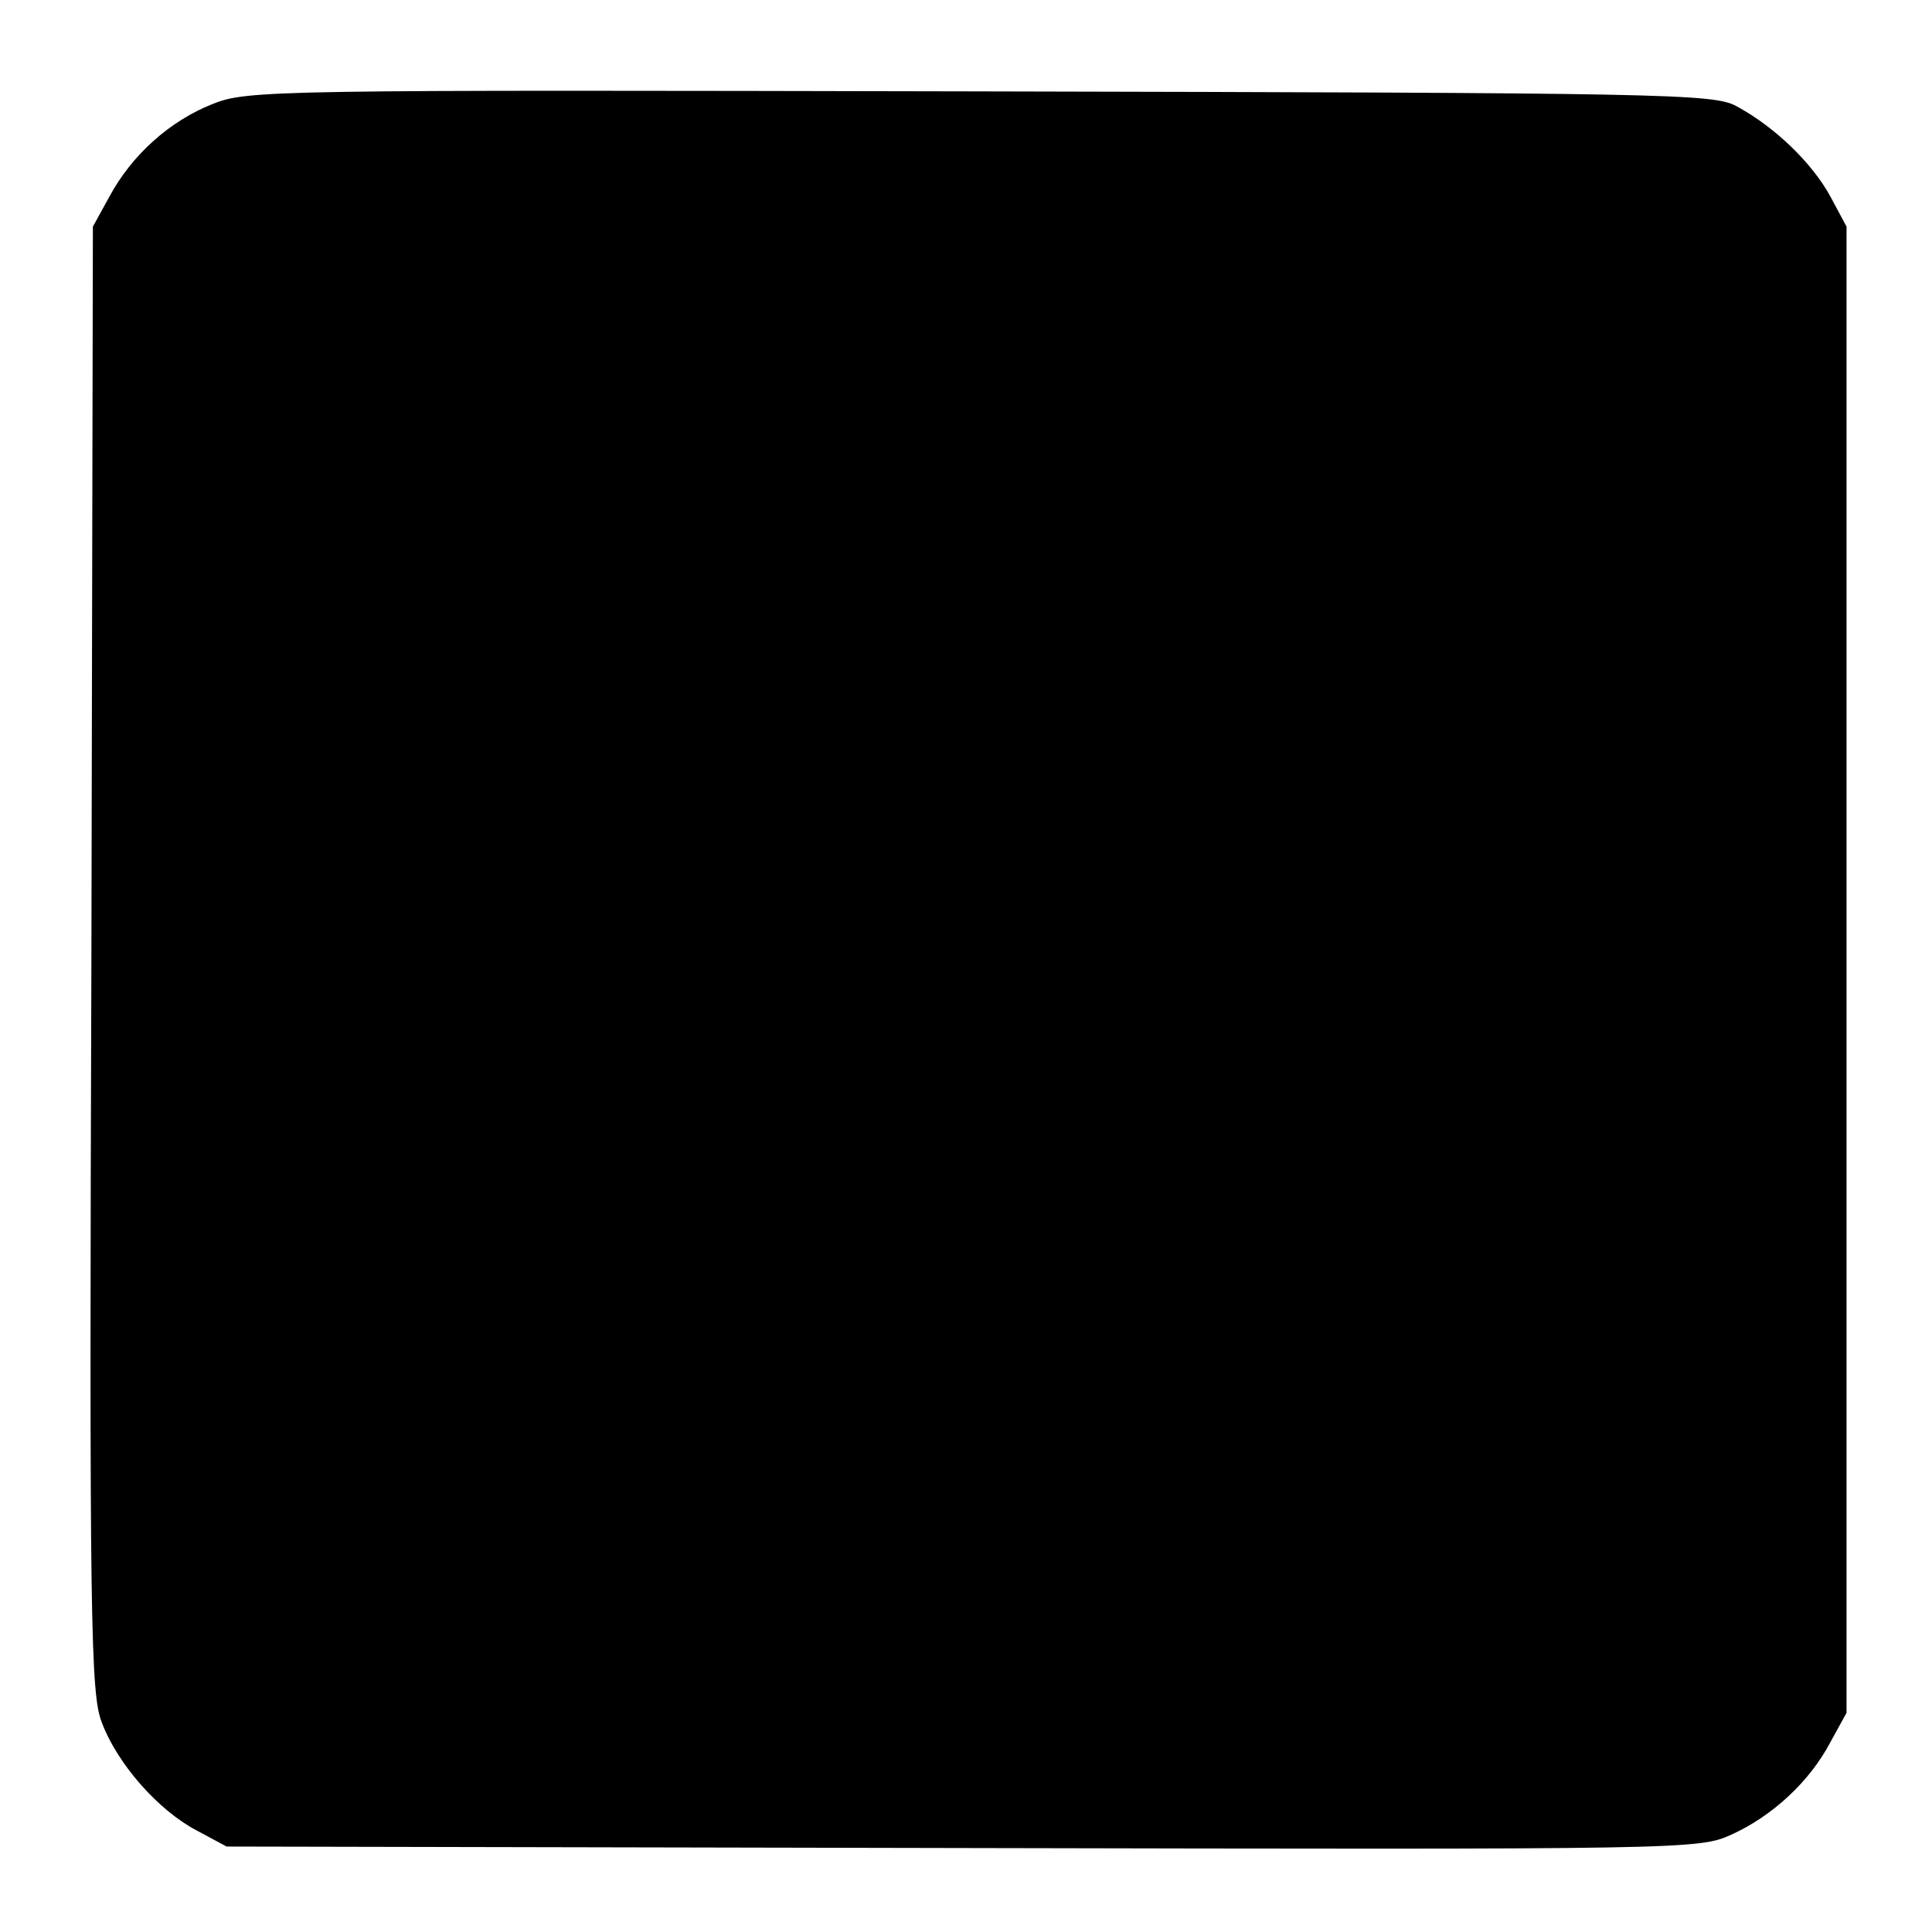
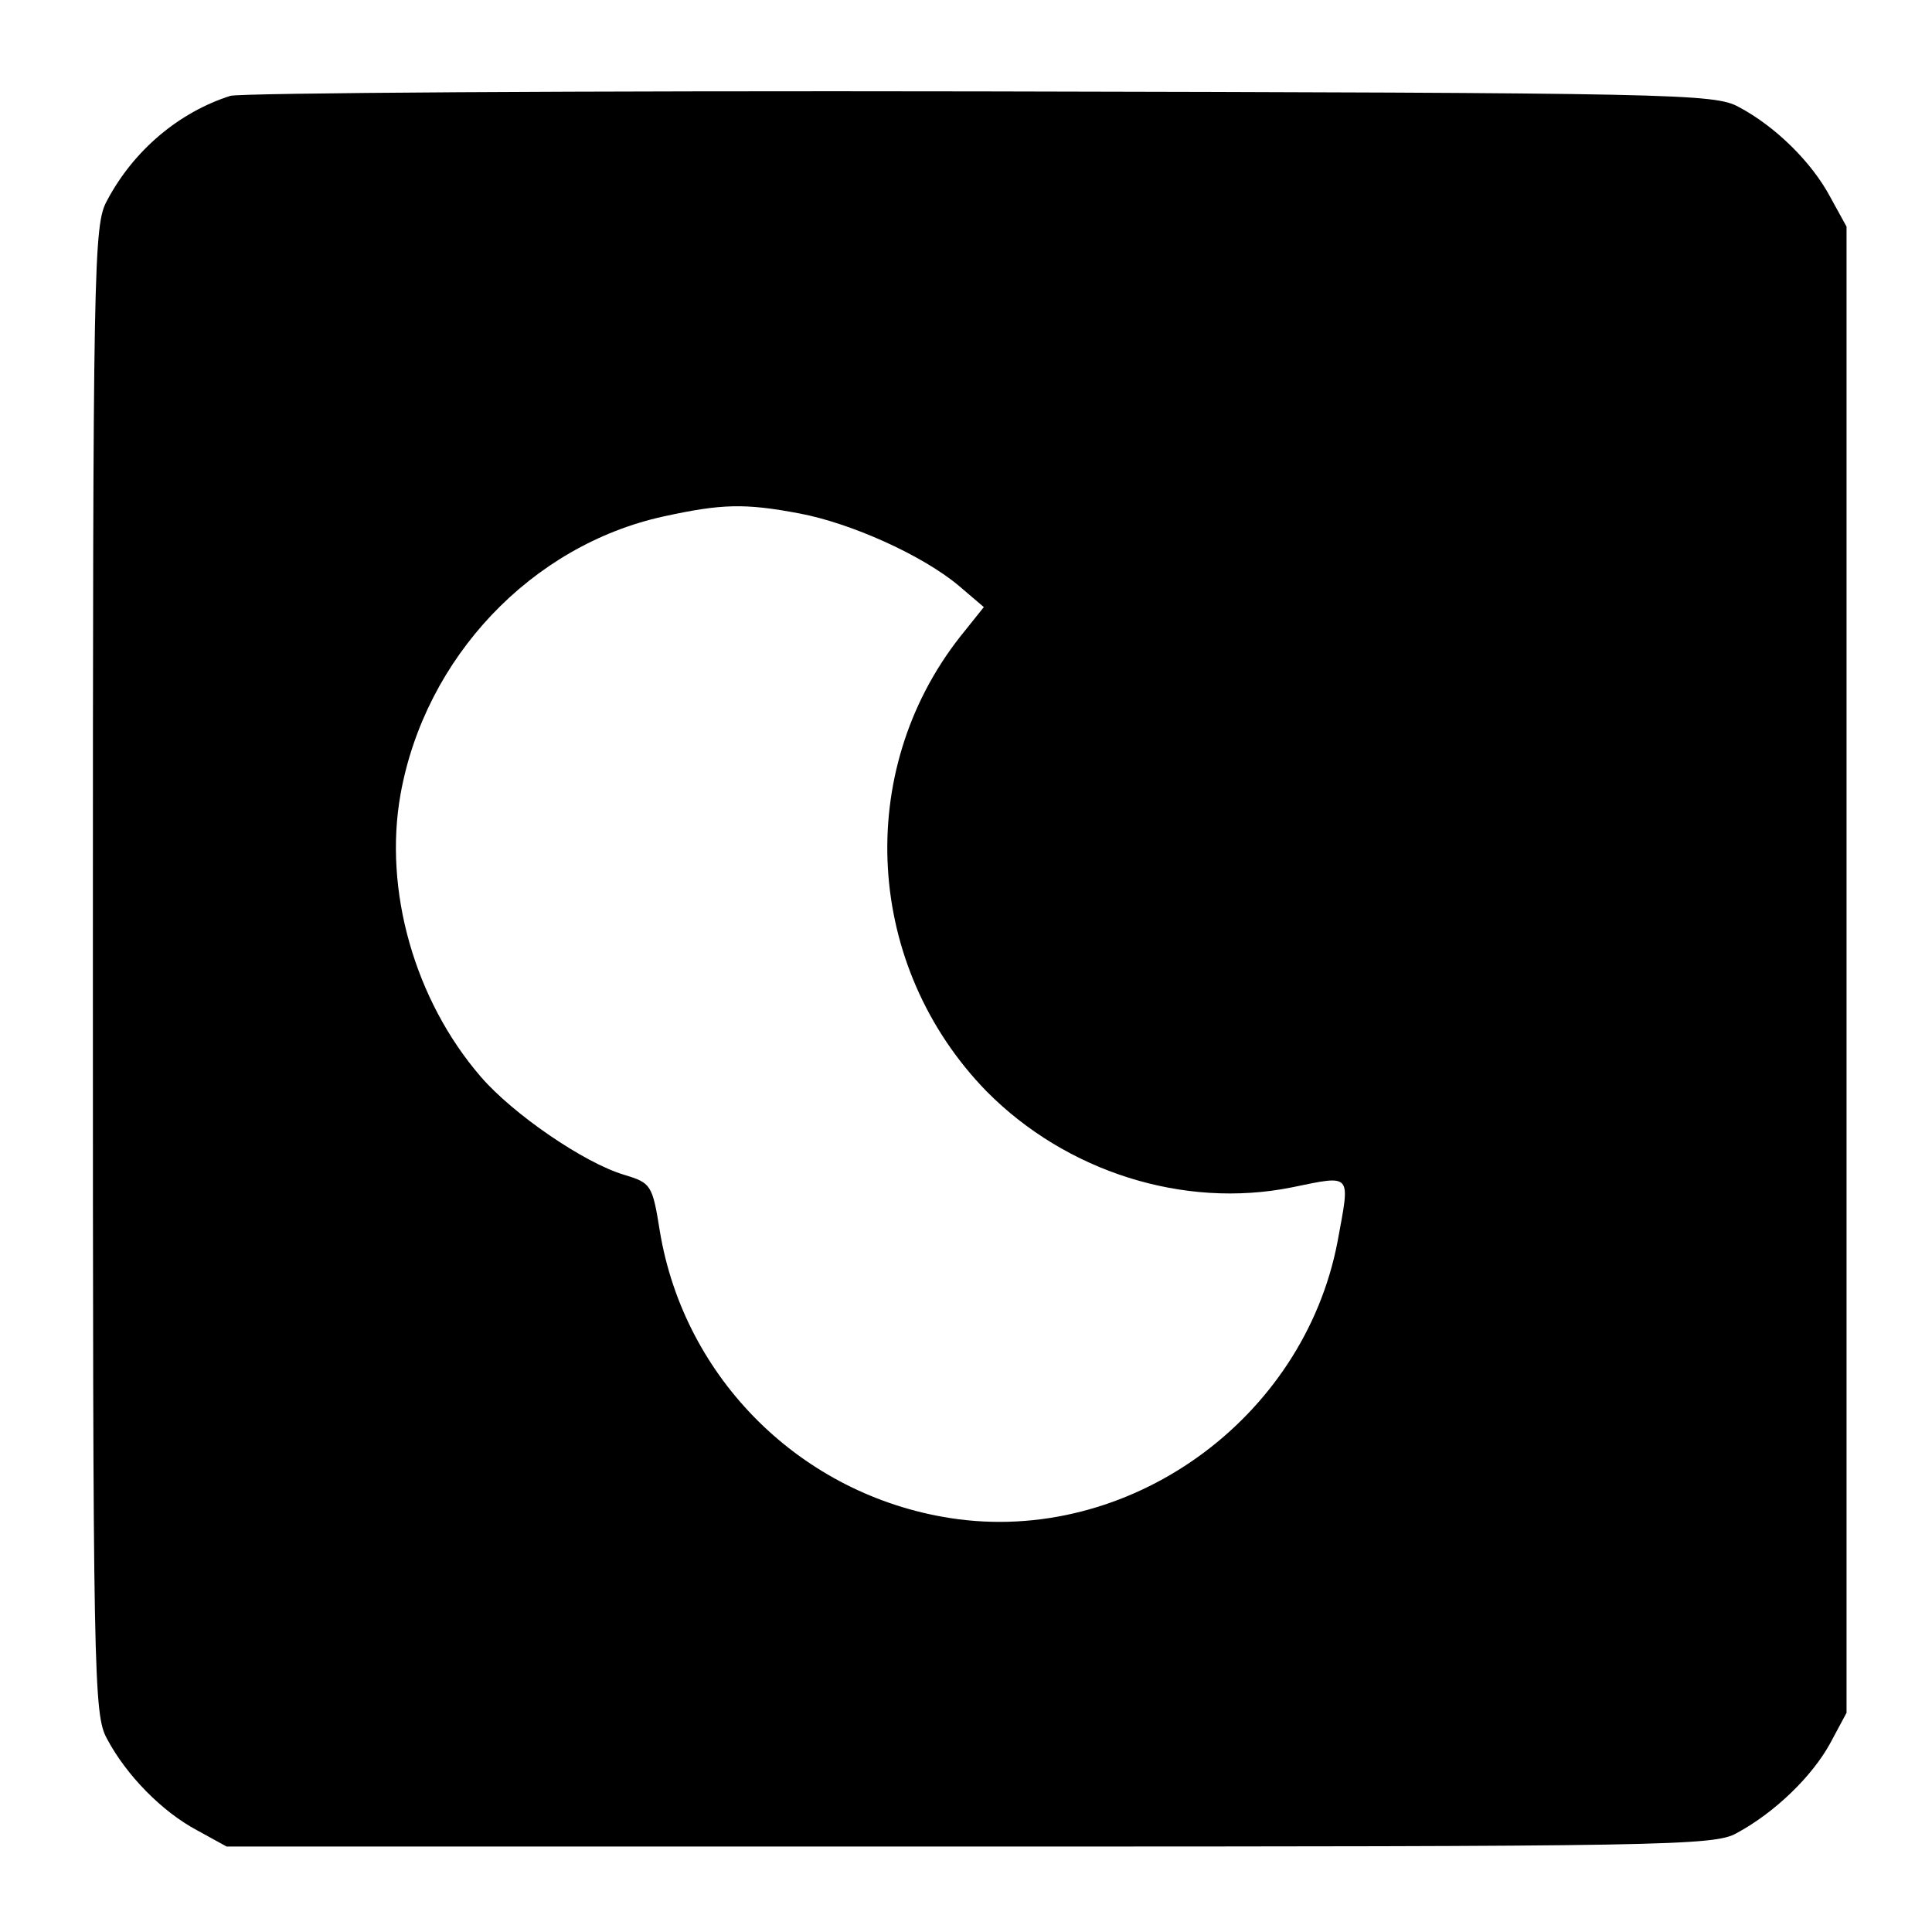
<svg xmlns="http://www.w3.org/2000/svg" version="1.0" width="260pt" height="260pt" viewBox="0 0 260 260" preserveAspectRatio="xMidYMid meet">
  <g transform="translate(0,260) scale(0.1,-0.1)" fill="#000000" stroke="none">
-     <path d="M286 2460 c-58 -23 -109 -69 -139 -125 l-22 -40 -2 -985 c-3 -896 -1 -990 14 -1028 21 -56 76 -118 127 -145 l41 -22 990 -2 c975 -2 991 -2 1035 18 55 25 105 71 133 124 l22 40 0 1000 0 1000 -22 41 c-24 44 -74 93 -126 121 -30 17 -96 18 -1017 20 -953 2 -987 2 -1034 -17z" />
+     <path d="M310 2471 c-69 -22 -130 -73 -166 -141 -18 -33 -19 -79 -19 -1035 0 -956 1 -1002 19 -1035 26 -49 74 -98 121 -123 l40 -22 1000 0 c938 0 1002 1 1032 18 52 28 102 77 126 121 l22 41 0 1000 0 1000 -22 40 c-25 47 -74 95 -123 121 -33 18 -80 19 -1020 21 -542 1 -996 -2 -1010 -6z m766 -562 c69 -13 165 -56 214 -97 l34 -29 -32 -40 c-143 -182 -128 -444 36 -612 107 -108 265 -158 410 -129 83 17 79 20 62 -73 -46 -240 -282 -409 -521 -372 -200 31 -358 187 -391 386 -10 63 -12 65 -48 76 -54 16 -150 82 -193 132 -89 103 -131 251 -108 380 33 184 176 335 354 374 78 17 109 18 183 4z" />
  </g>
</svg>
